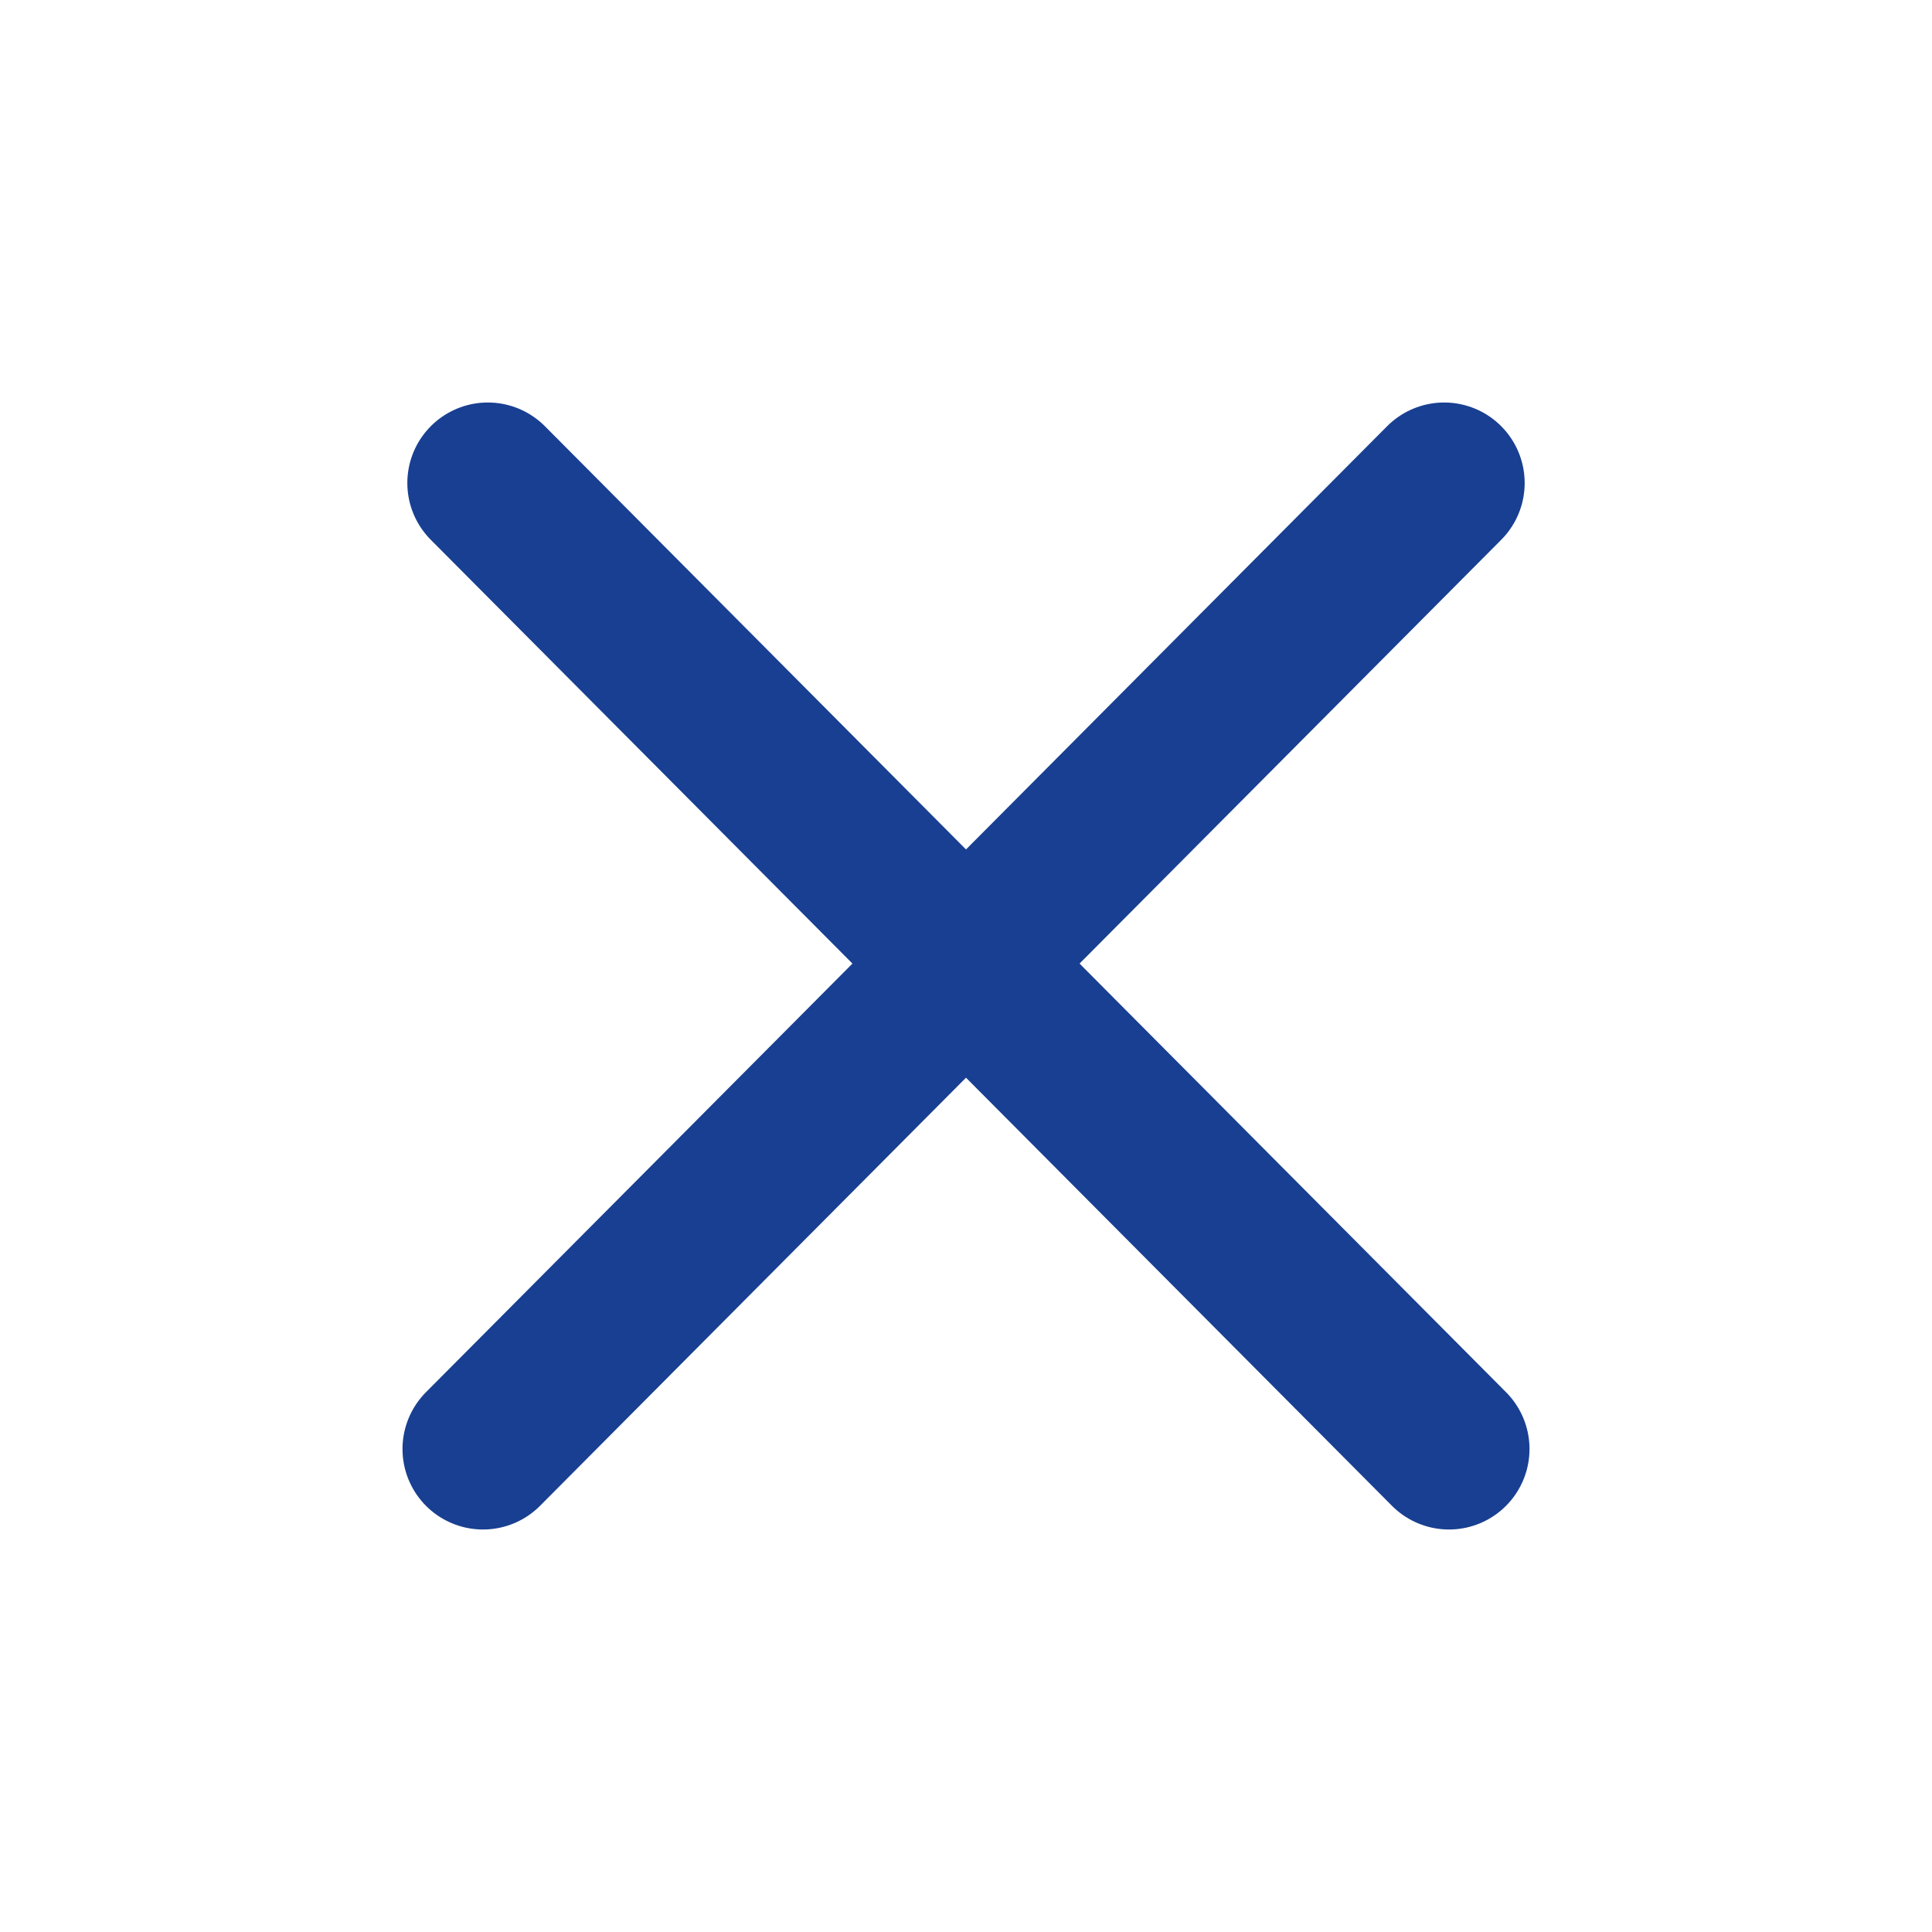
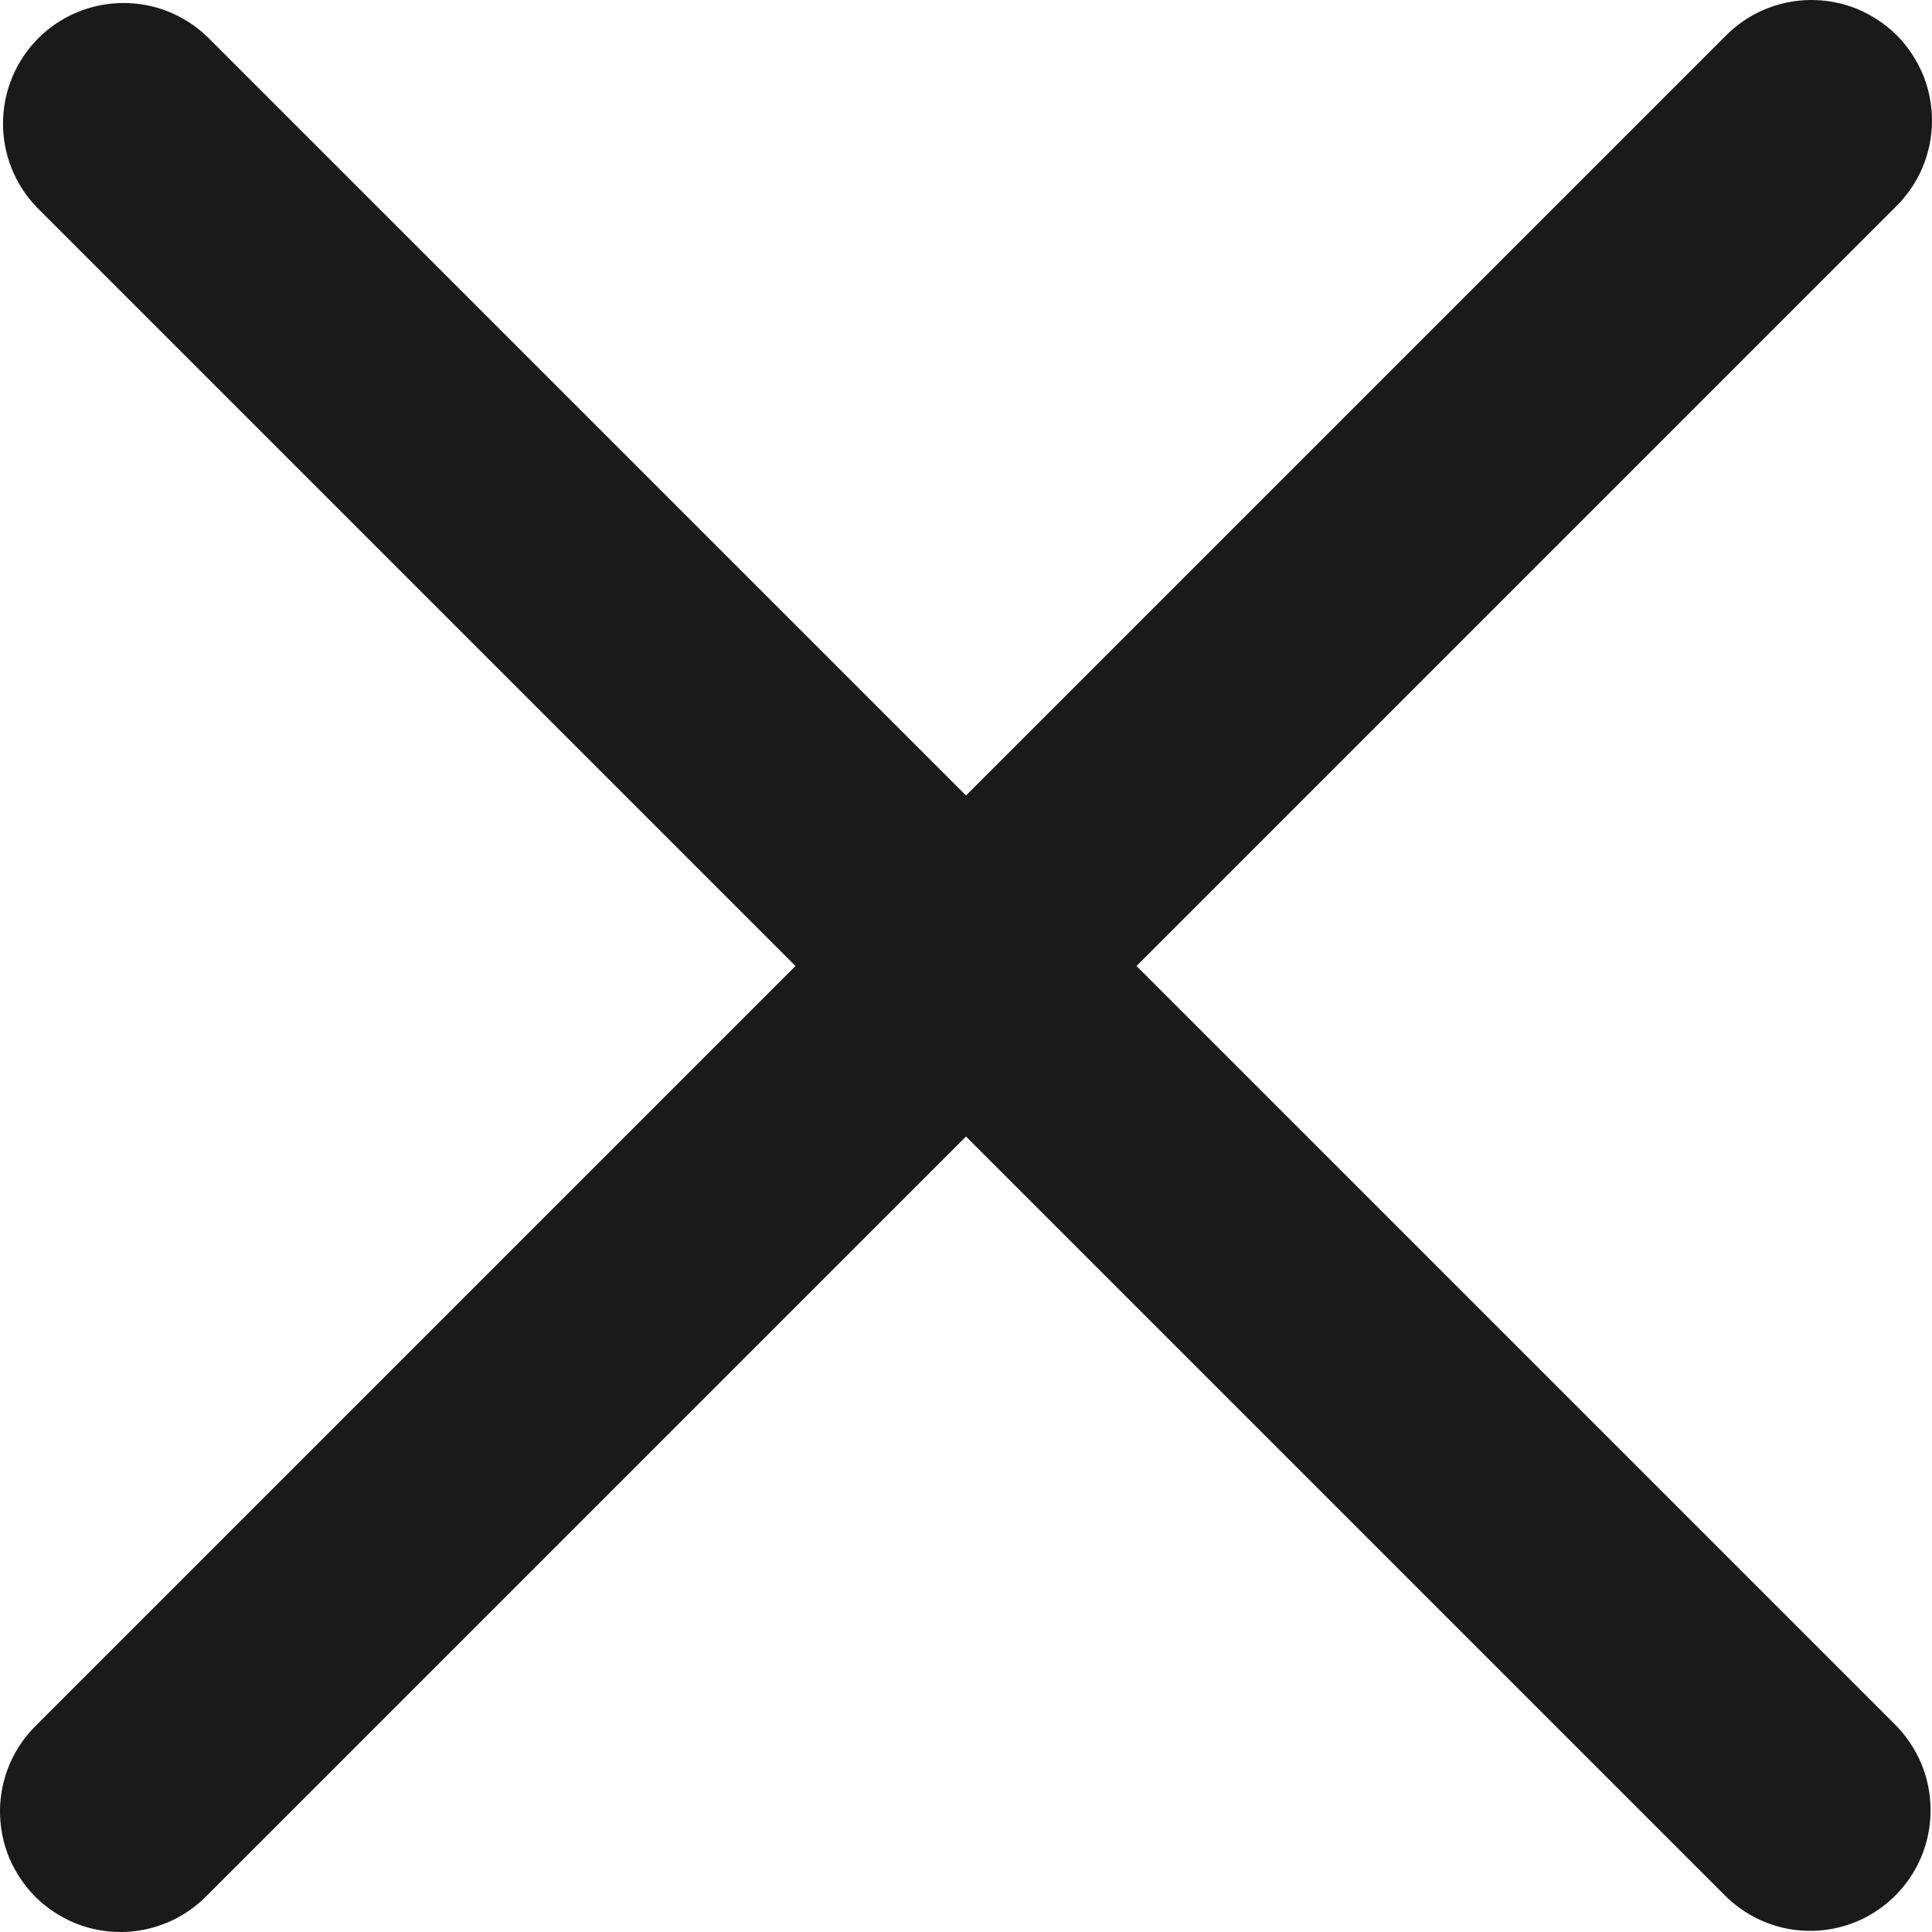
- <svg xmlns="http://www.w3.org/2000/svg" width="24" height="24" fill="none" viewBox="0 0 24 24">
-   <path stroke="#183F91" stroke-linecap="round" stroke-linejoin="round" stroke-width="2" d="M6 18 17.94 6M18 18 6.06 6" />
+ <svg xmlns="http://www.w3.org/2000/svg" width="16" height="16" viewBox="0 0 16 16" fill="none">
+   <path d="M9.412 8L15.695 1.717C15.79 1.625 15.867 1.514 15.919 1.393C15.971 1.271 15.999 1.14 16 1.007C16.001 0.875 15.976 0.743 15.926 0.62C15.875 0.498 15.801 0.386 15.708 0.292C15.614 0.199 15.502 0.125 15.38 0.074C15.257 0.024 15.125 -0.001 14.993 3.76988e-05C14.86 0.001 14.729 0.029 14.607 0.081C14.486 0.133 14.376 0.209 14.283 0.305L8 6.588L1.717 0.305C1.528 0.123 1.276 0.022 1.014 0.025C0.753 0.027 0.502 0.132 0.317 0.317C0.132 0.502 0.027 0.753 0.025 1.014C0.022 1.276 0.123 1.528 0.305 1.717L6.588 8L0.305 14.283C0.209 14.376 0.133 14.486 0.081 14.607C0.029 14.729 0.001 14.86 3.76988e-05 14.993C-0.001 15.125 0.024 15.257 0.074 15.38C0.125 15.502 0.199 15.614 0.292 15.708C0.386 15.801 0.498 15.875 0.62 15.926C0.743 15.976 0.875 16.001 1.007 16C1.14 15.999 1.271 15.971 1.393 15.919C1.514 15.867 1.625 15.79 1.717 15.695L8 9.412L14.283 15.695C14.423 15.836 14.601 15.932 14.794 15.971C14.989 16.01 15.19 15.99 15.373 15.915C15.555 15.839 15.711 15.71 15.821 15.546C15.931 15.381 15.989 15.187 15.988 14.989C15.988 14.858 15.962 14.728 15.912 14.607C15.861 14.486 15.788 14.376 15.695 14.283L9.412 8Z" fill="#1A1A1A" />
</svg>
